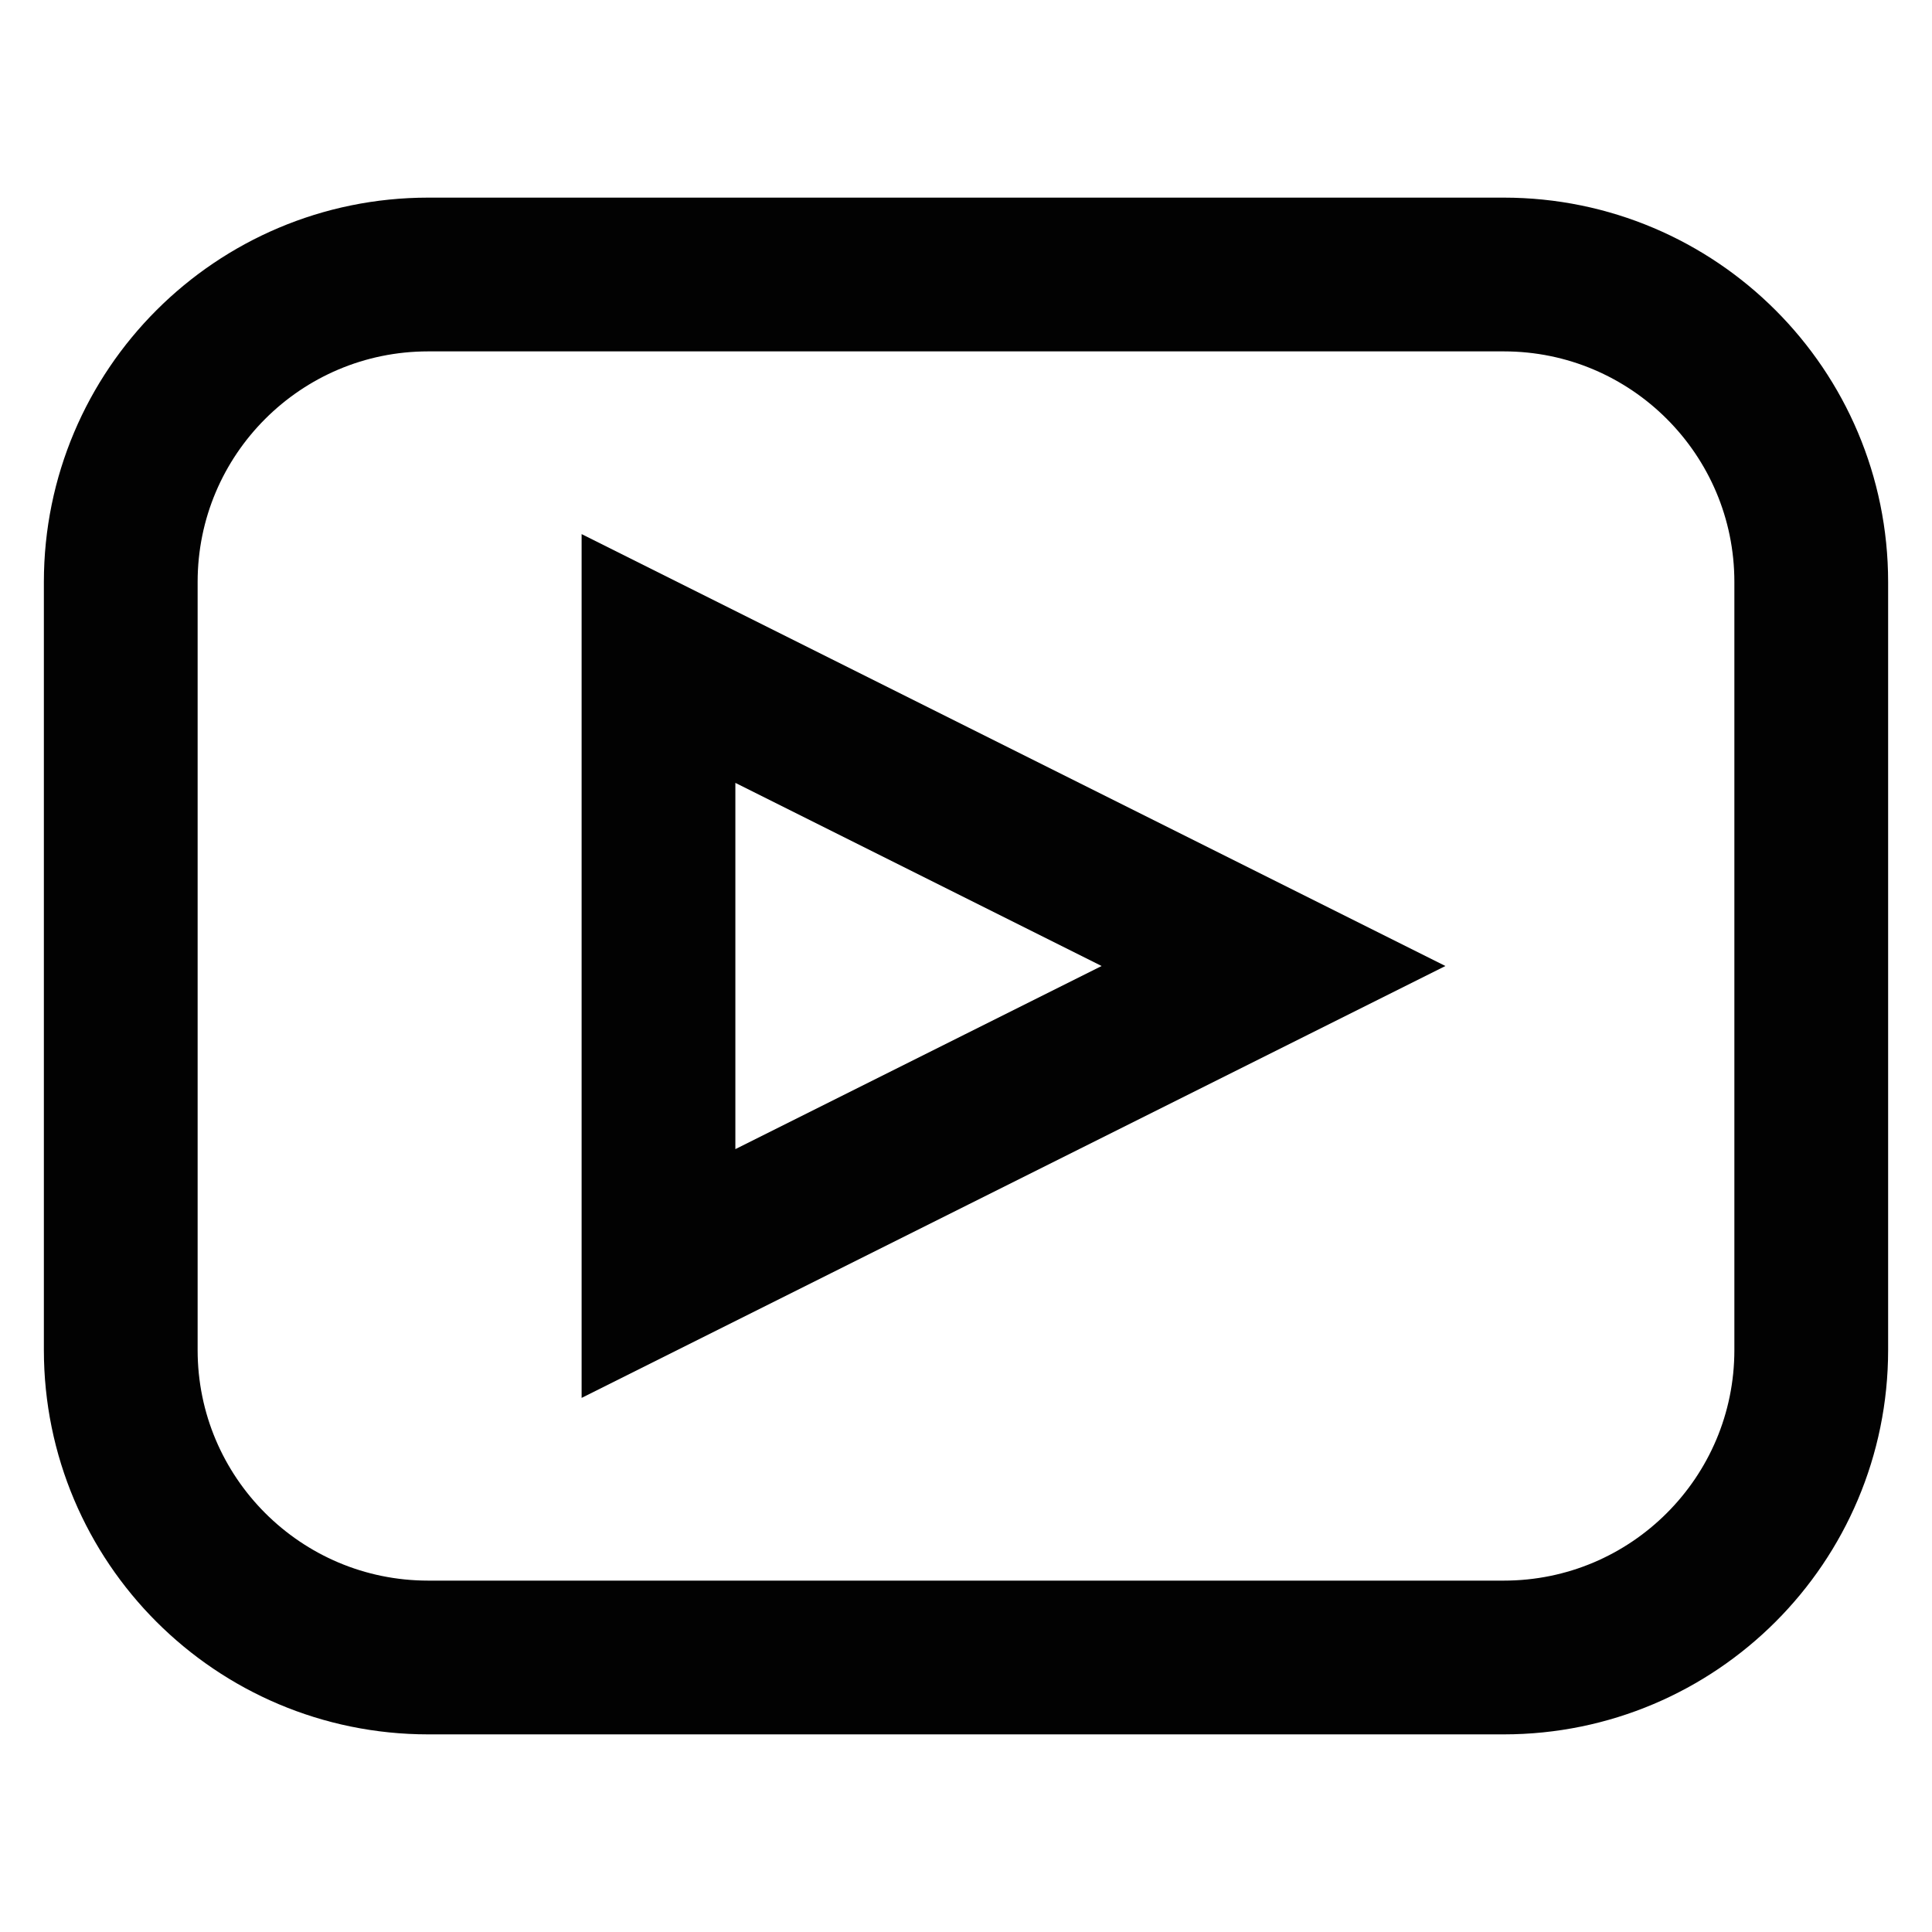
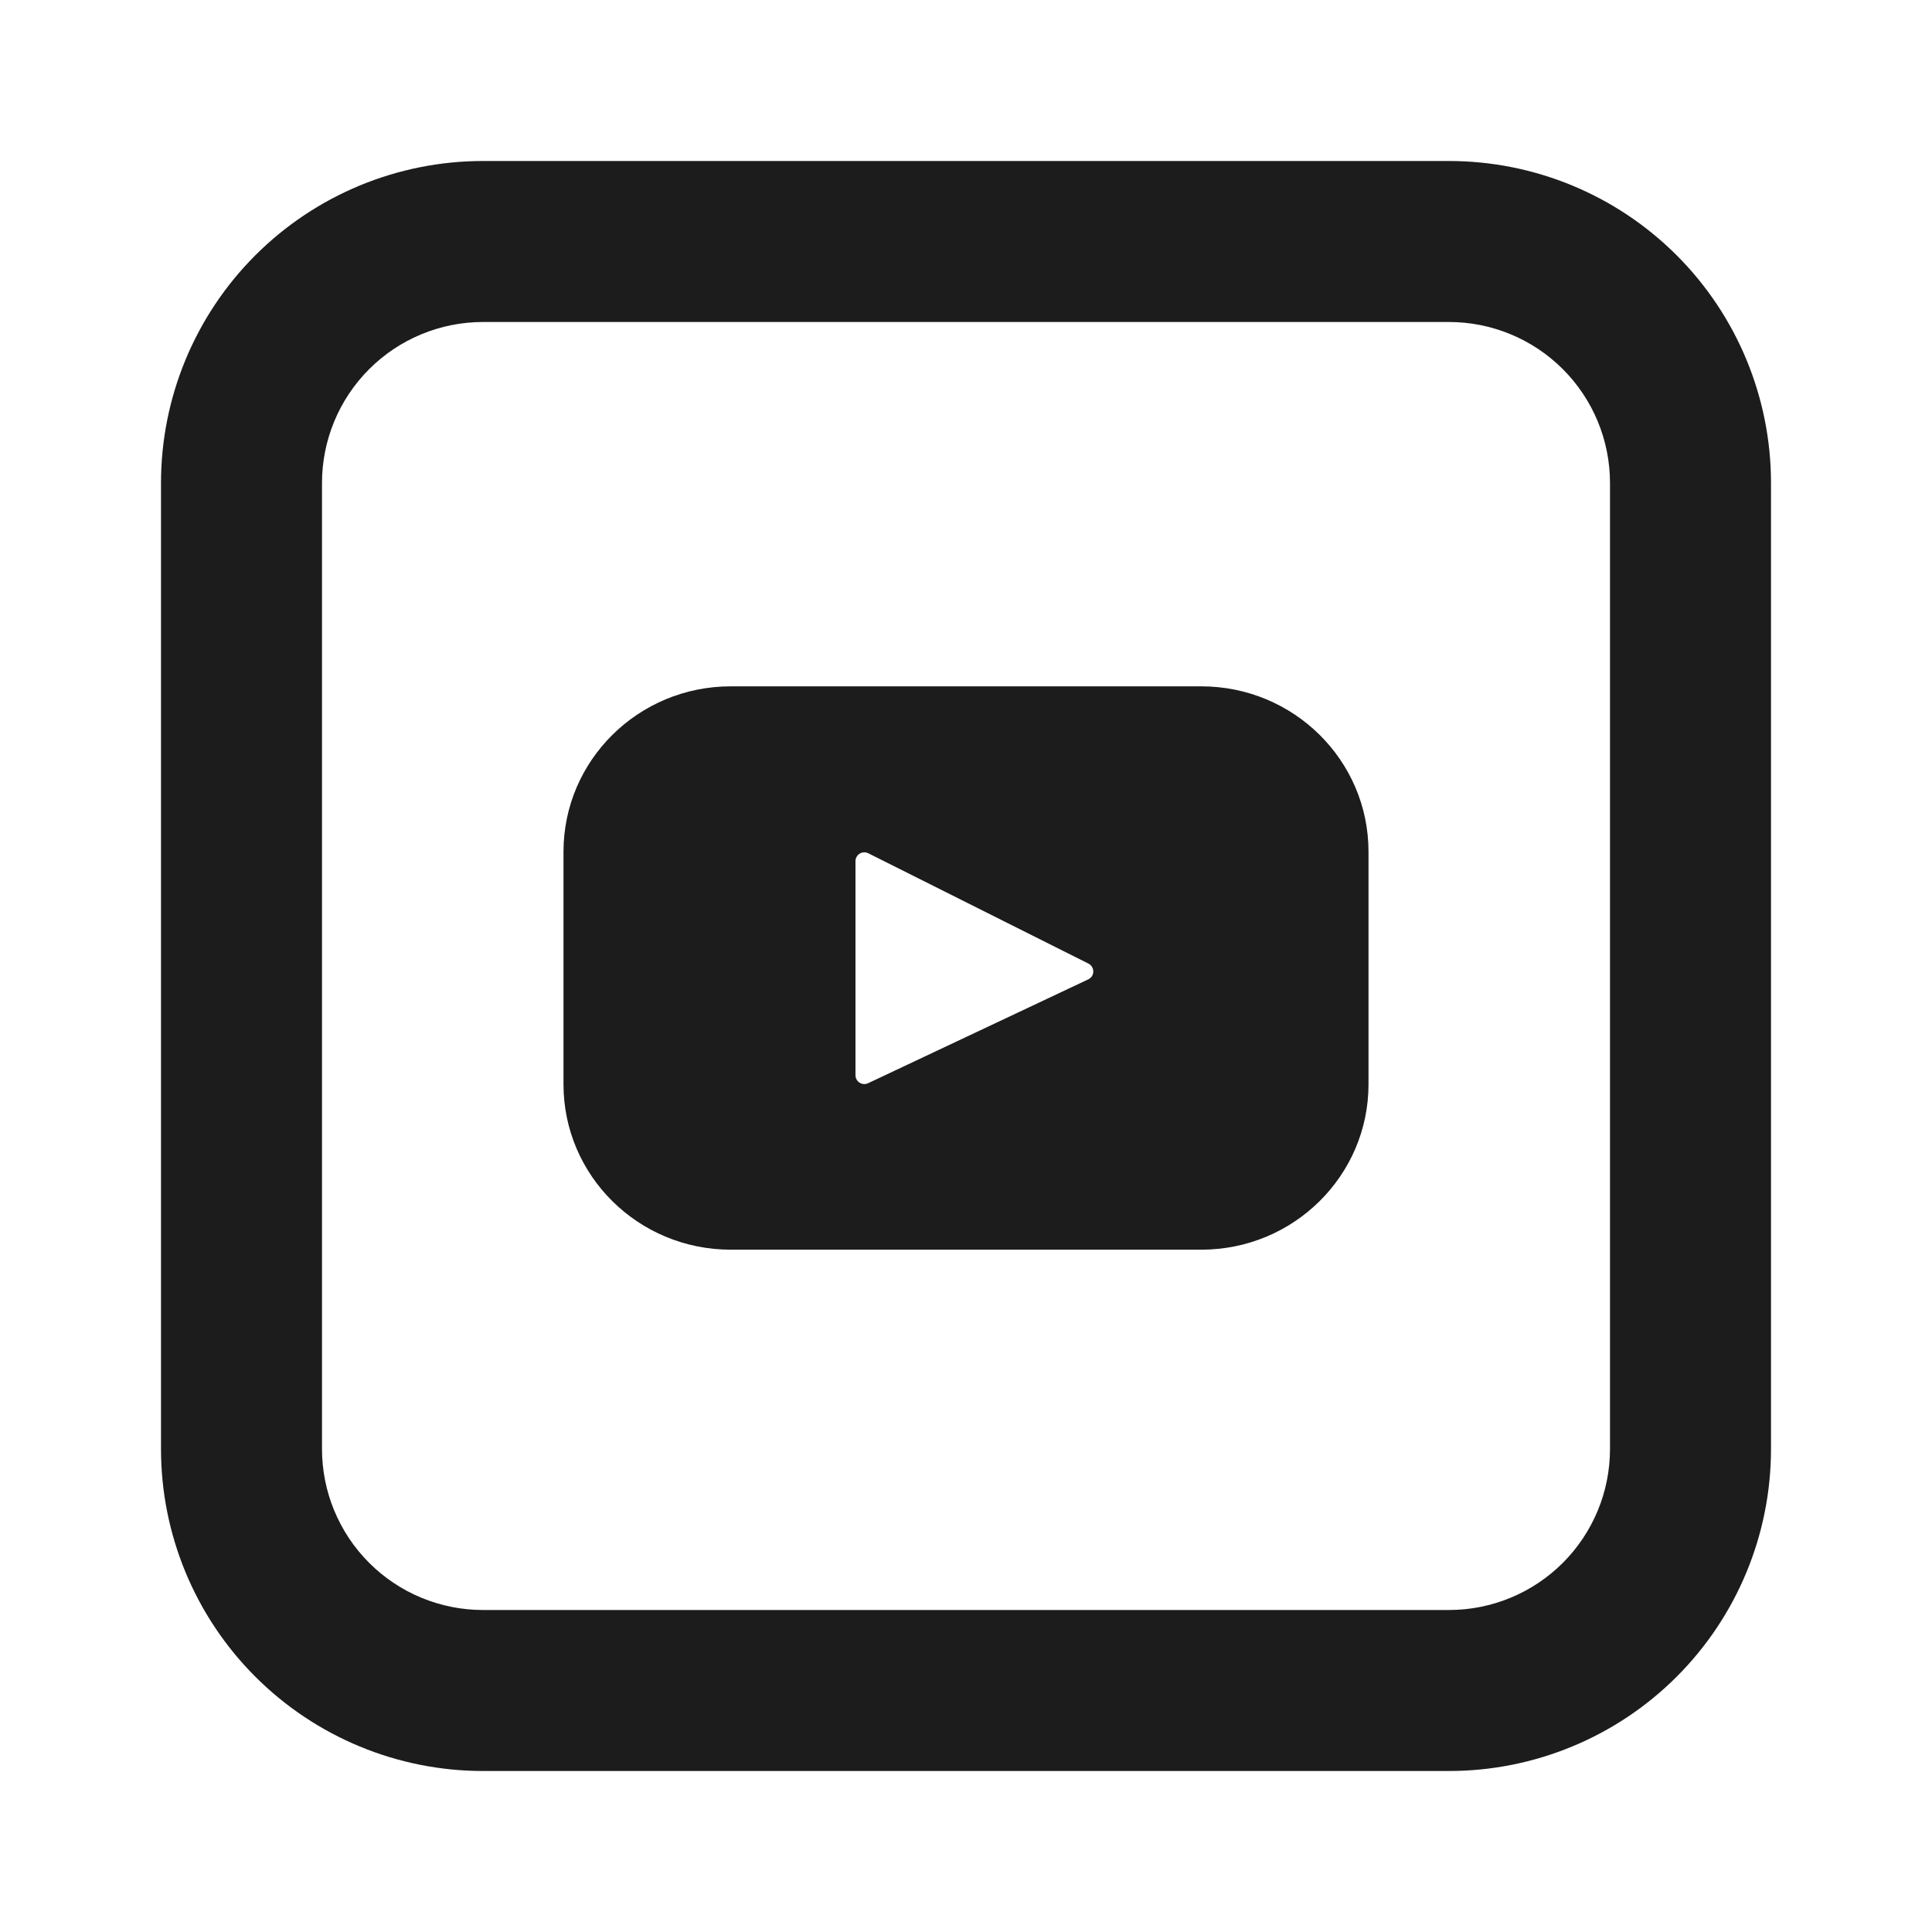
- <svg xmlns="http://www.w3.org/2000/svg" width="800px" height="800px" viewBox="0 0 24 24" id="Layer_1" data-name="Layer 1">
-   <defs>
-     <style>.cls-1{fill:none;stroke:#020202;stroke-miterlimit:10;stroke-width:1.91px;}</style>
-   </defs>
-   <rect class="cls-1" x="1.5" y="3.41" width="21" height="17.18" rx="3.82" />
-   <polygon class="cls-1" points="15.82 12 8.18 15.82 8.18 8.18 15.82 12" />
+ <svg xmlns="http://www.w3.org/2000/svg" width="800" height="800" viewBox="0 0 800 800" fill="none">
+   <path d="M497.433 284.2H302.567C264.333 284.2 233.333 314.867 233.333 352.667V449C233.333 486.833 264.333 517.467 302.567 517.467H497.433C535.667 517.467 566.667 486.8 566.667 449V352.667C566.667 314.833 535.667 284.2 497.433 284.2ZM450.633 405.533L359.467 448.533C358.909 448.797 358.294 448.915 357.678 448.878C357.062 448.841 356.466 448.649 355.944 448.32C355.422 447.991 354.992 447.535 354.693 446.996C354.394 446.456 354.236 445.85 354.233 445.233V356.567C354.239 355.942 354.404 355.329 354.713 354.786C355.022 354.243 355.465 353.788 355.999 353.464C356.533 353.14 357.141 352.958 357.766 352.935C358.39 352.912 359.01 353.049 359.567 353.333L450.7 399C453.4 400.4 453.367 404.233 450.633 405.533Z" fill="#1C1C1C" />
+   <path d="M200 133.333C182.319 133.333 165.362 140.357 152.86 152.86C140.357 165.362 133.333 182.319 133.333 200V600C133.333 617.681 140.357 634.638 152.86 647.14C165.362 659.643 182.319 666.667 200 666.667H600C617.681 666.667 634.638 659.643 647.14 647.14C659.643 634.638 666.667 617.681 666.667 600V200C666.667 182.319 659.643 165.362 647.14 152.86C634.638 140.357 617.681 133.333 600 133.333H200ZM200 66.667H600C635.362 66.667 669.276 80.714 694.281 105.719C719.286 130.724 733.333 164.638 733.333 200V600C733.333 635.362 719.286 669.276 694.281 694.281C669.276 719.286 635.362 733.333 600 733.333H200C164.638 733.333 130.724 719.286 105.719 694.281C80.714 669.276 66.667 635.362 66.667 600V200C66.667 164.638 80.714 130.724 105.719 105.719C130.724 80.714 164.638 66.667 200 66.667Z" fill="#1C1C1C" />
</svg>
